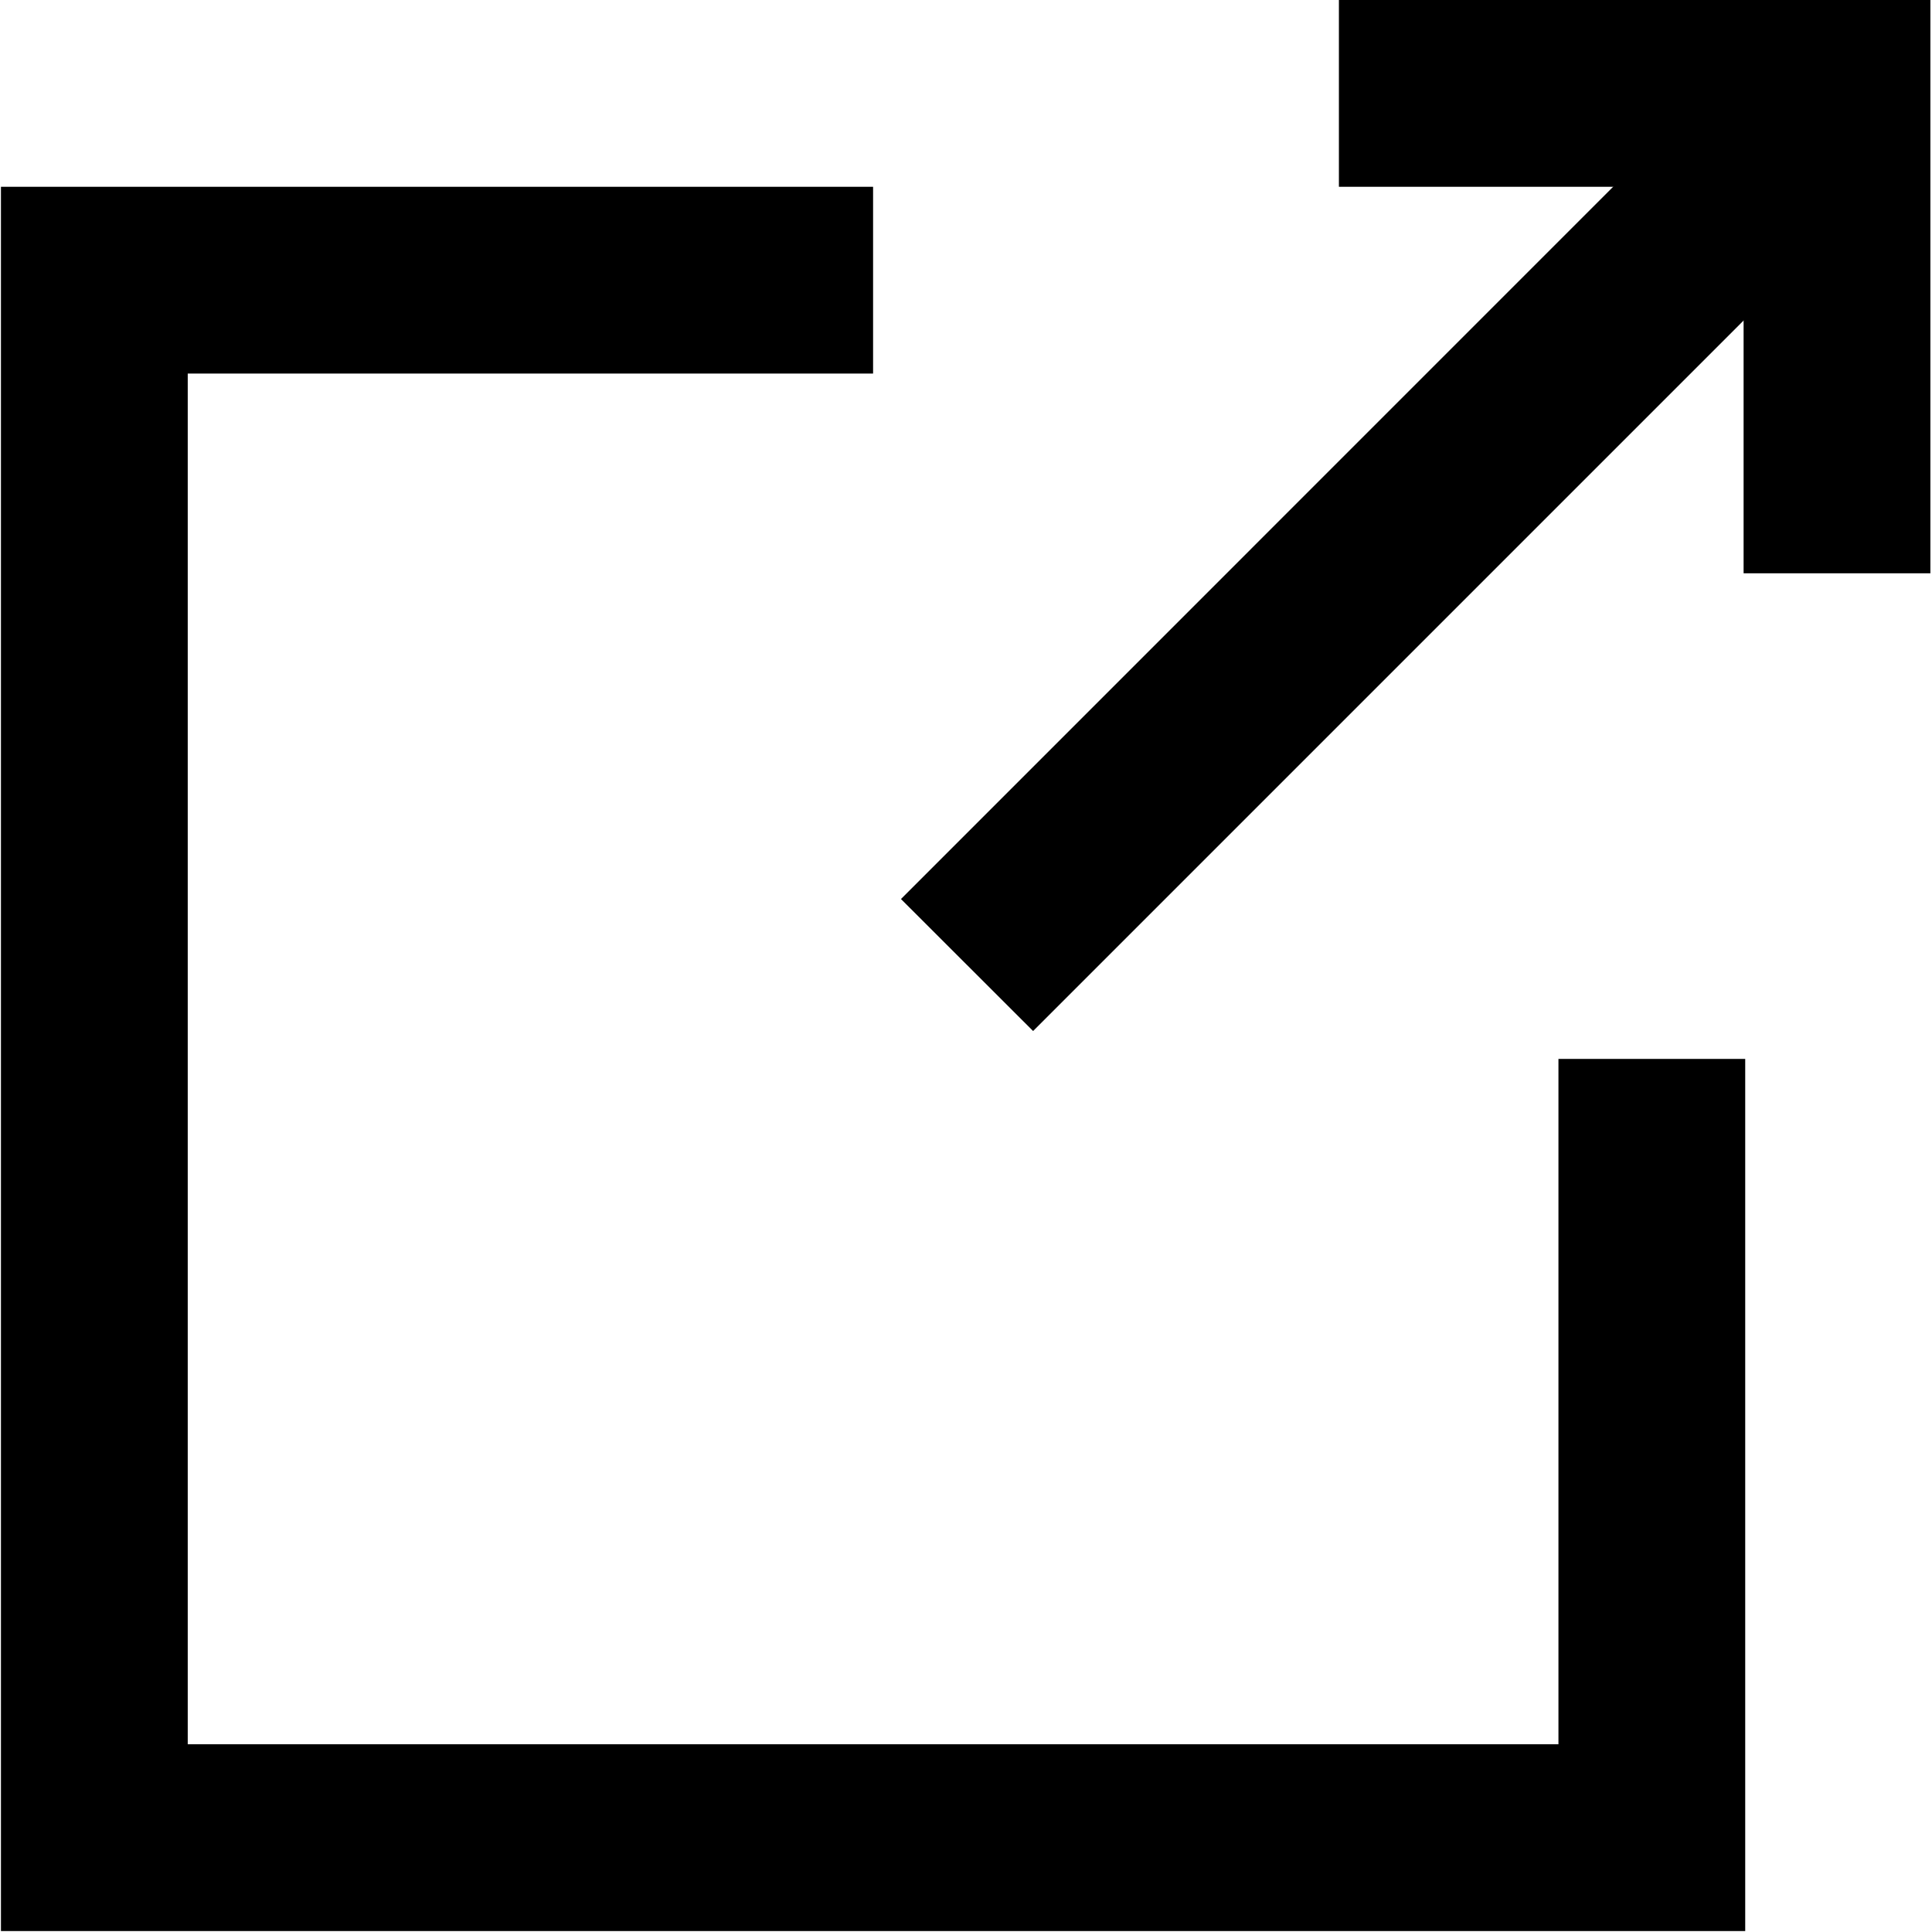
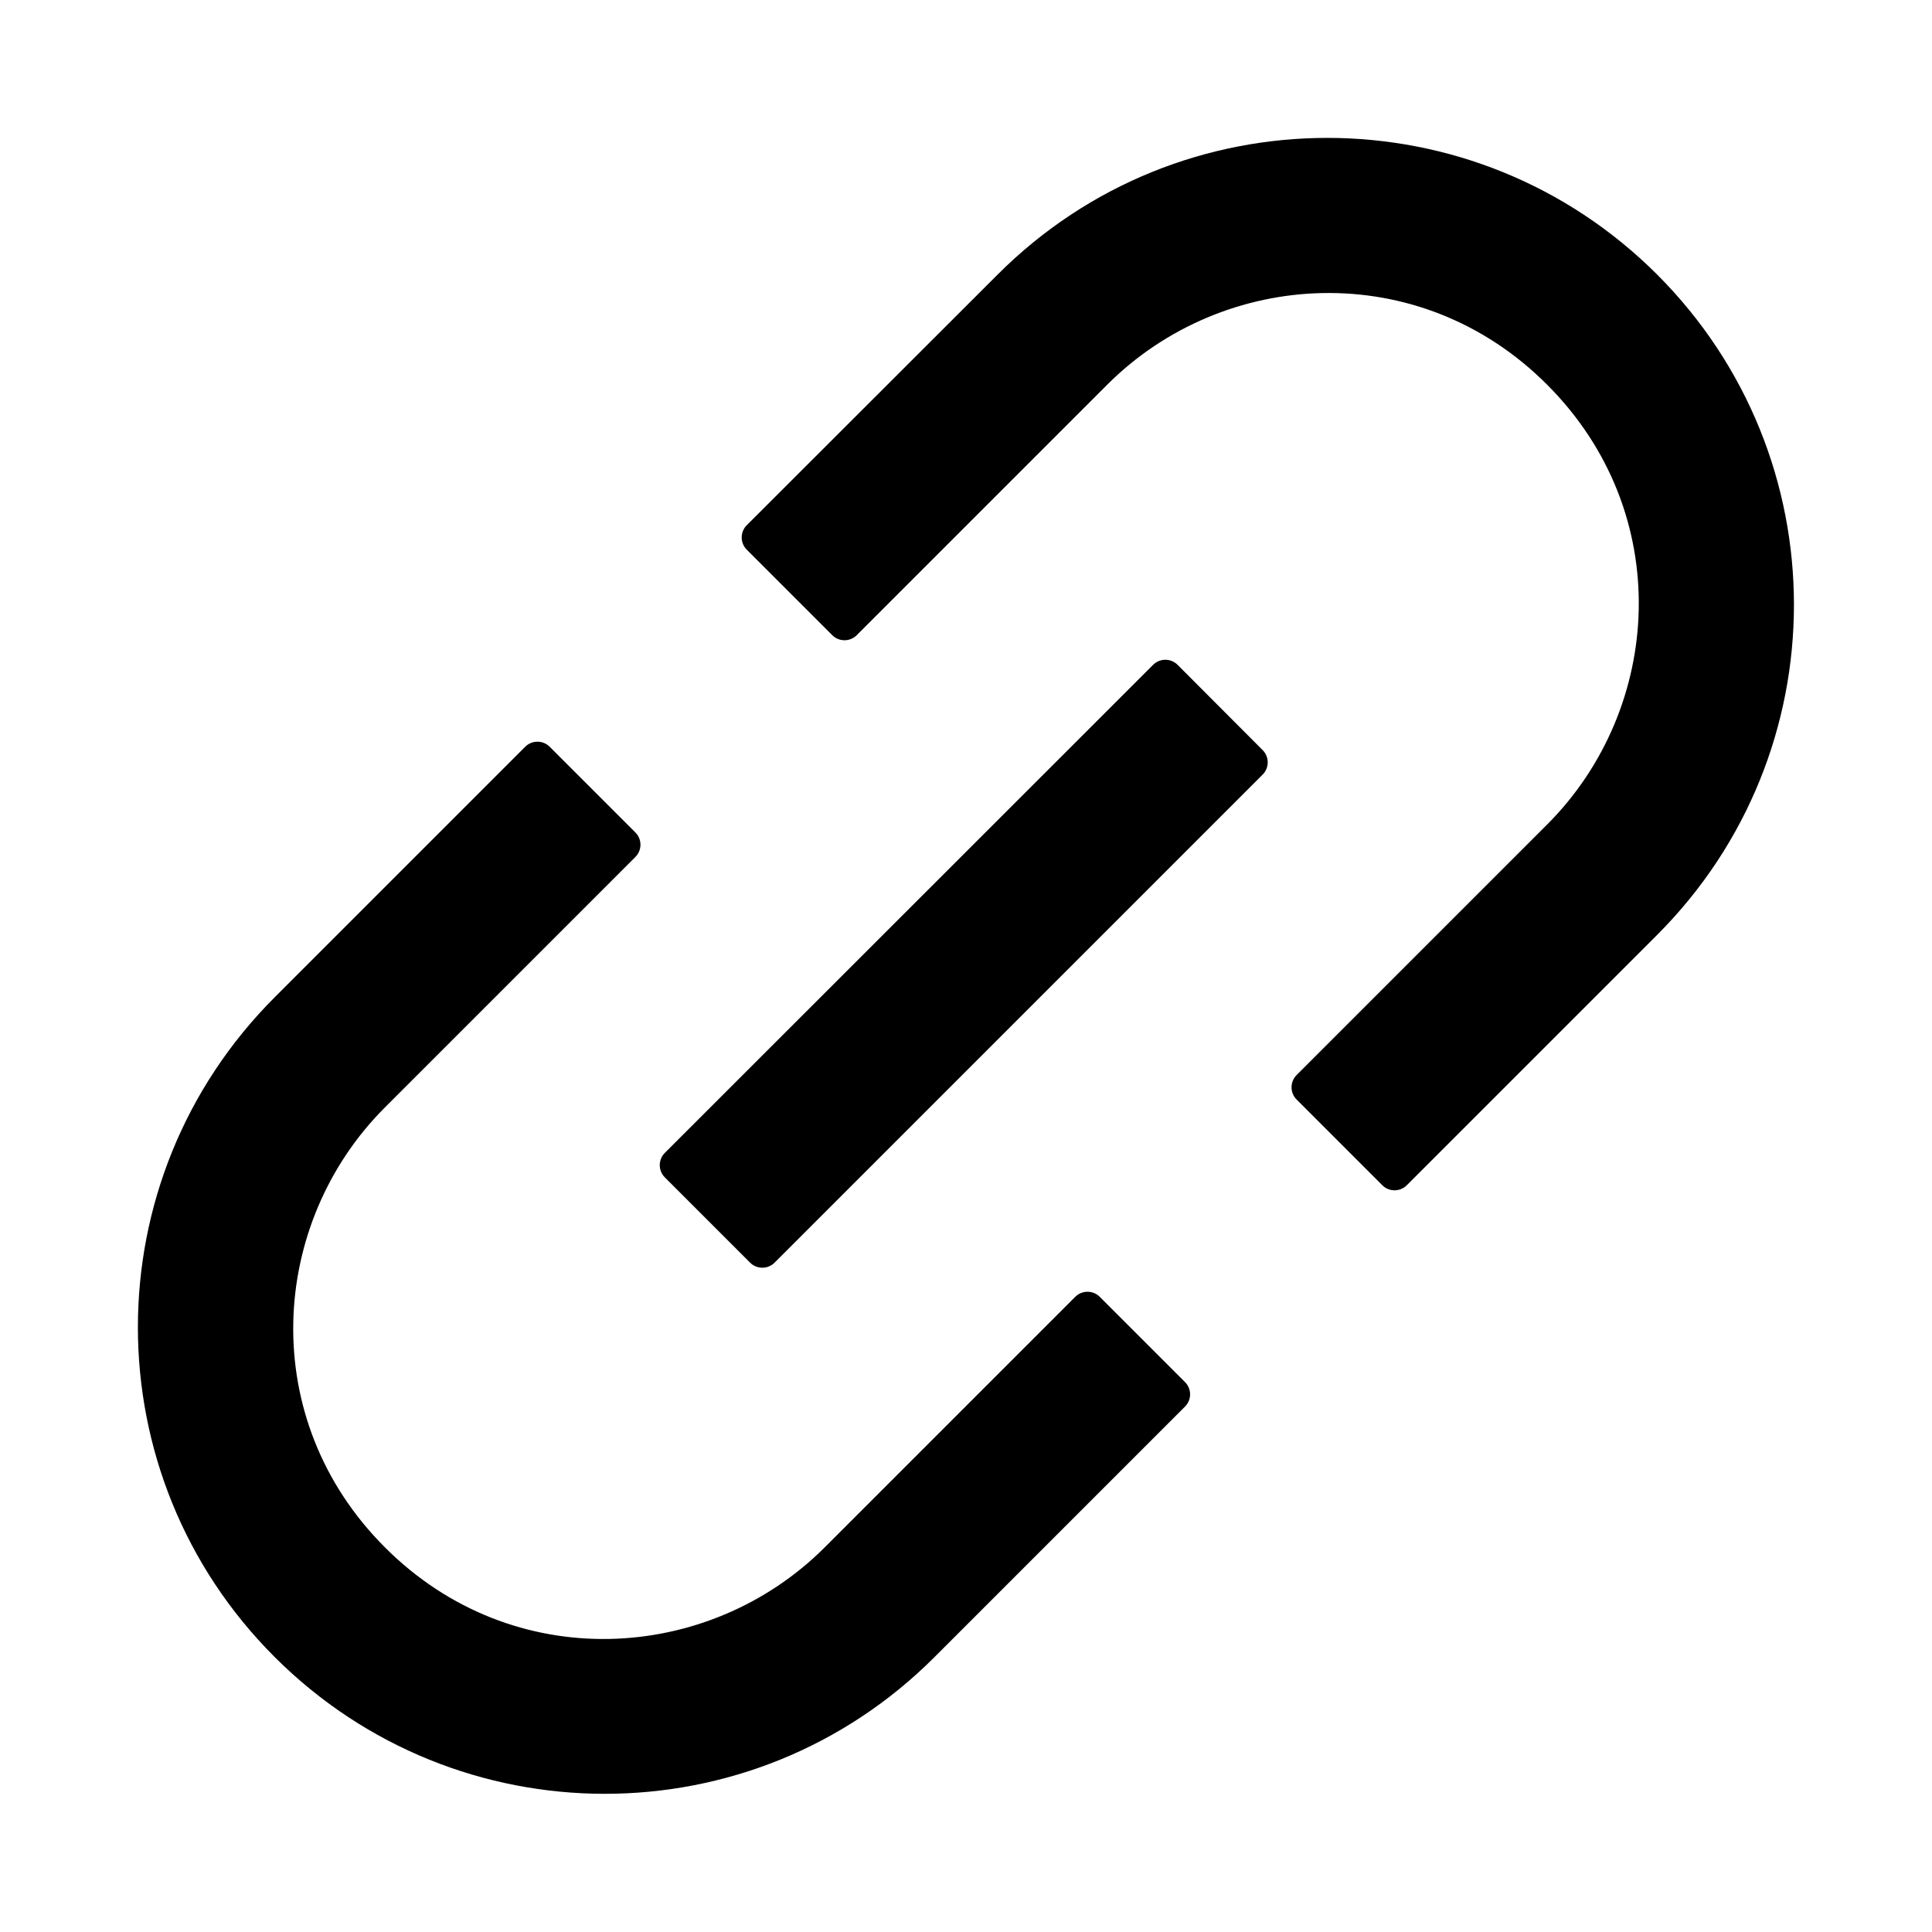
- <svg xmlns="http://www.w3.org/2000/svg" width="128" height="128">
-   <path d="M115.625 127.937H.063V12.375h57.781v12.374H12.438v90.813h90.813V70.156h12.374z" />
-   <path d="M116.426 2.821l8.753 8.753-56.734 56.734-8.753-8.745z" />
-   <path d="M127.893 37.982h-12.375V12.375H88.706V0h39.187z" />
+ <svg xmlns="http://www.w3.org/2000/svg" viewBox="64 64 896 896" focusable="false">
+   <path d="M574 665.4a8.03 8.03 0 00-11.3 0L446.5 781.6c-53.8 53.8-144.6 59.5-204 0-59.5-59.5-53.8-150.2 0-204l116.2-116.2c3.1-3.1 3.1-8.2 0-11.3l-39.8-39.8a8.03 8.03 0 00-11.3 0L191.4 526.5c-84.6 84.6-84.6 221.5 0 306s221.5 84.6 306 0l116.2-116.2c3.1-3.1 3.1-8.2 0-11.3L574 665.4zm258.6-474c-84.6-84.6-221.5-84.6-306 0L410.3 307.6a8.03 8.03 0 000 11.3l39.7 39.7c3.1 3.1 8.2 3.1 11.3 0l116.2-116.2c53.8-53.8 144.6-59.5 204 0 59.5 59.5 53.8 150.2 0 204L665.3 562.6a8.03 8.03 0 000 11.3l39.8 39.8c3.1 3.1 8.2 3.1 11.3 0l116.2-116.2c84.5-84.6 84.5-221.5 0-306.1zM610.1 372.3a8.03 8.03 0 00-11.3 0L372.3 598.7a8.03 8.03 0 000 11.3l39.6 39.6c3.1 3.1 8.2 3.1 11.3 0l226.4-226.4c3.1-3.1 3.1-8.2 0-11.3l-39.5-39.6z" />
</svg>
